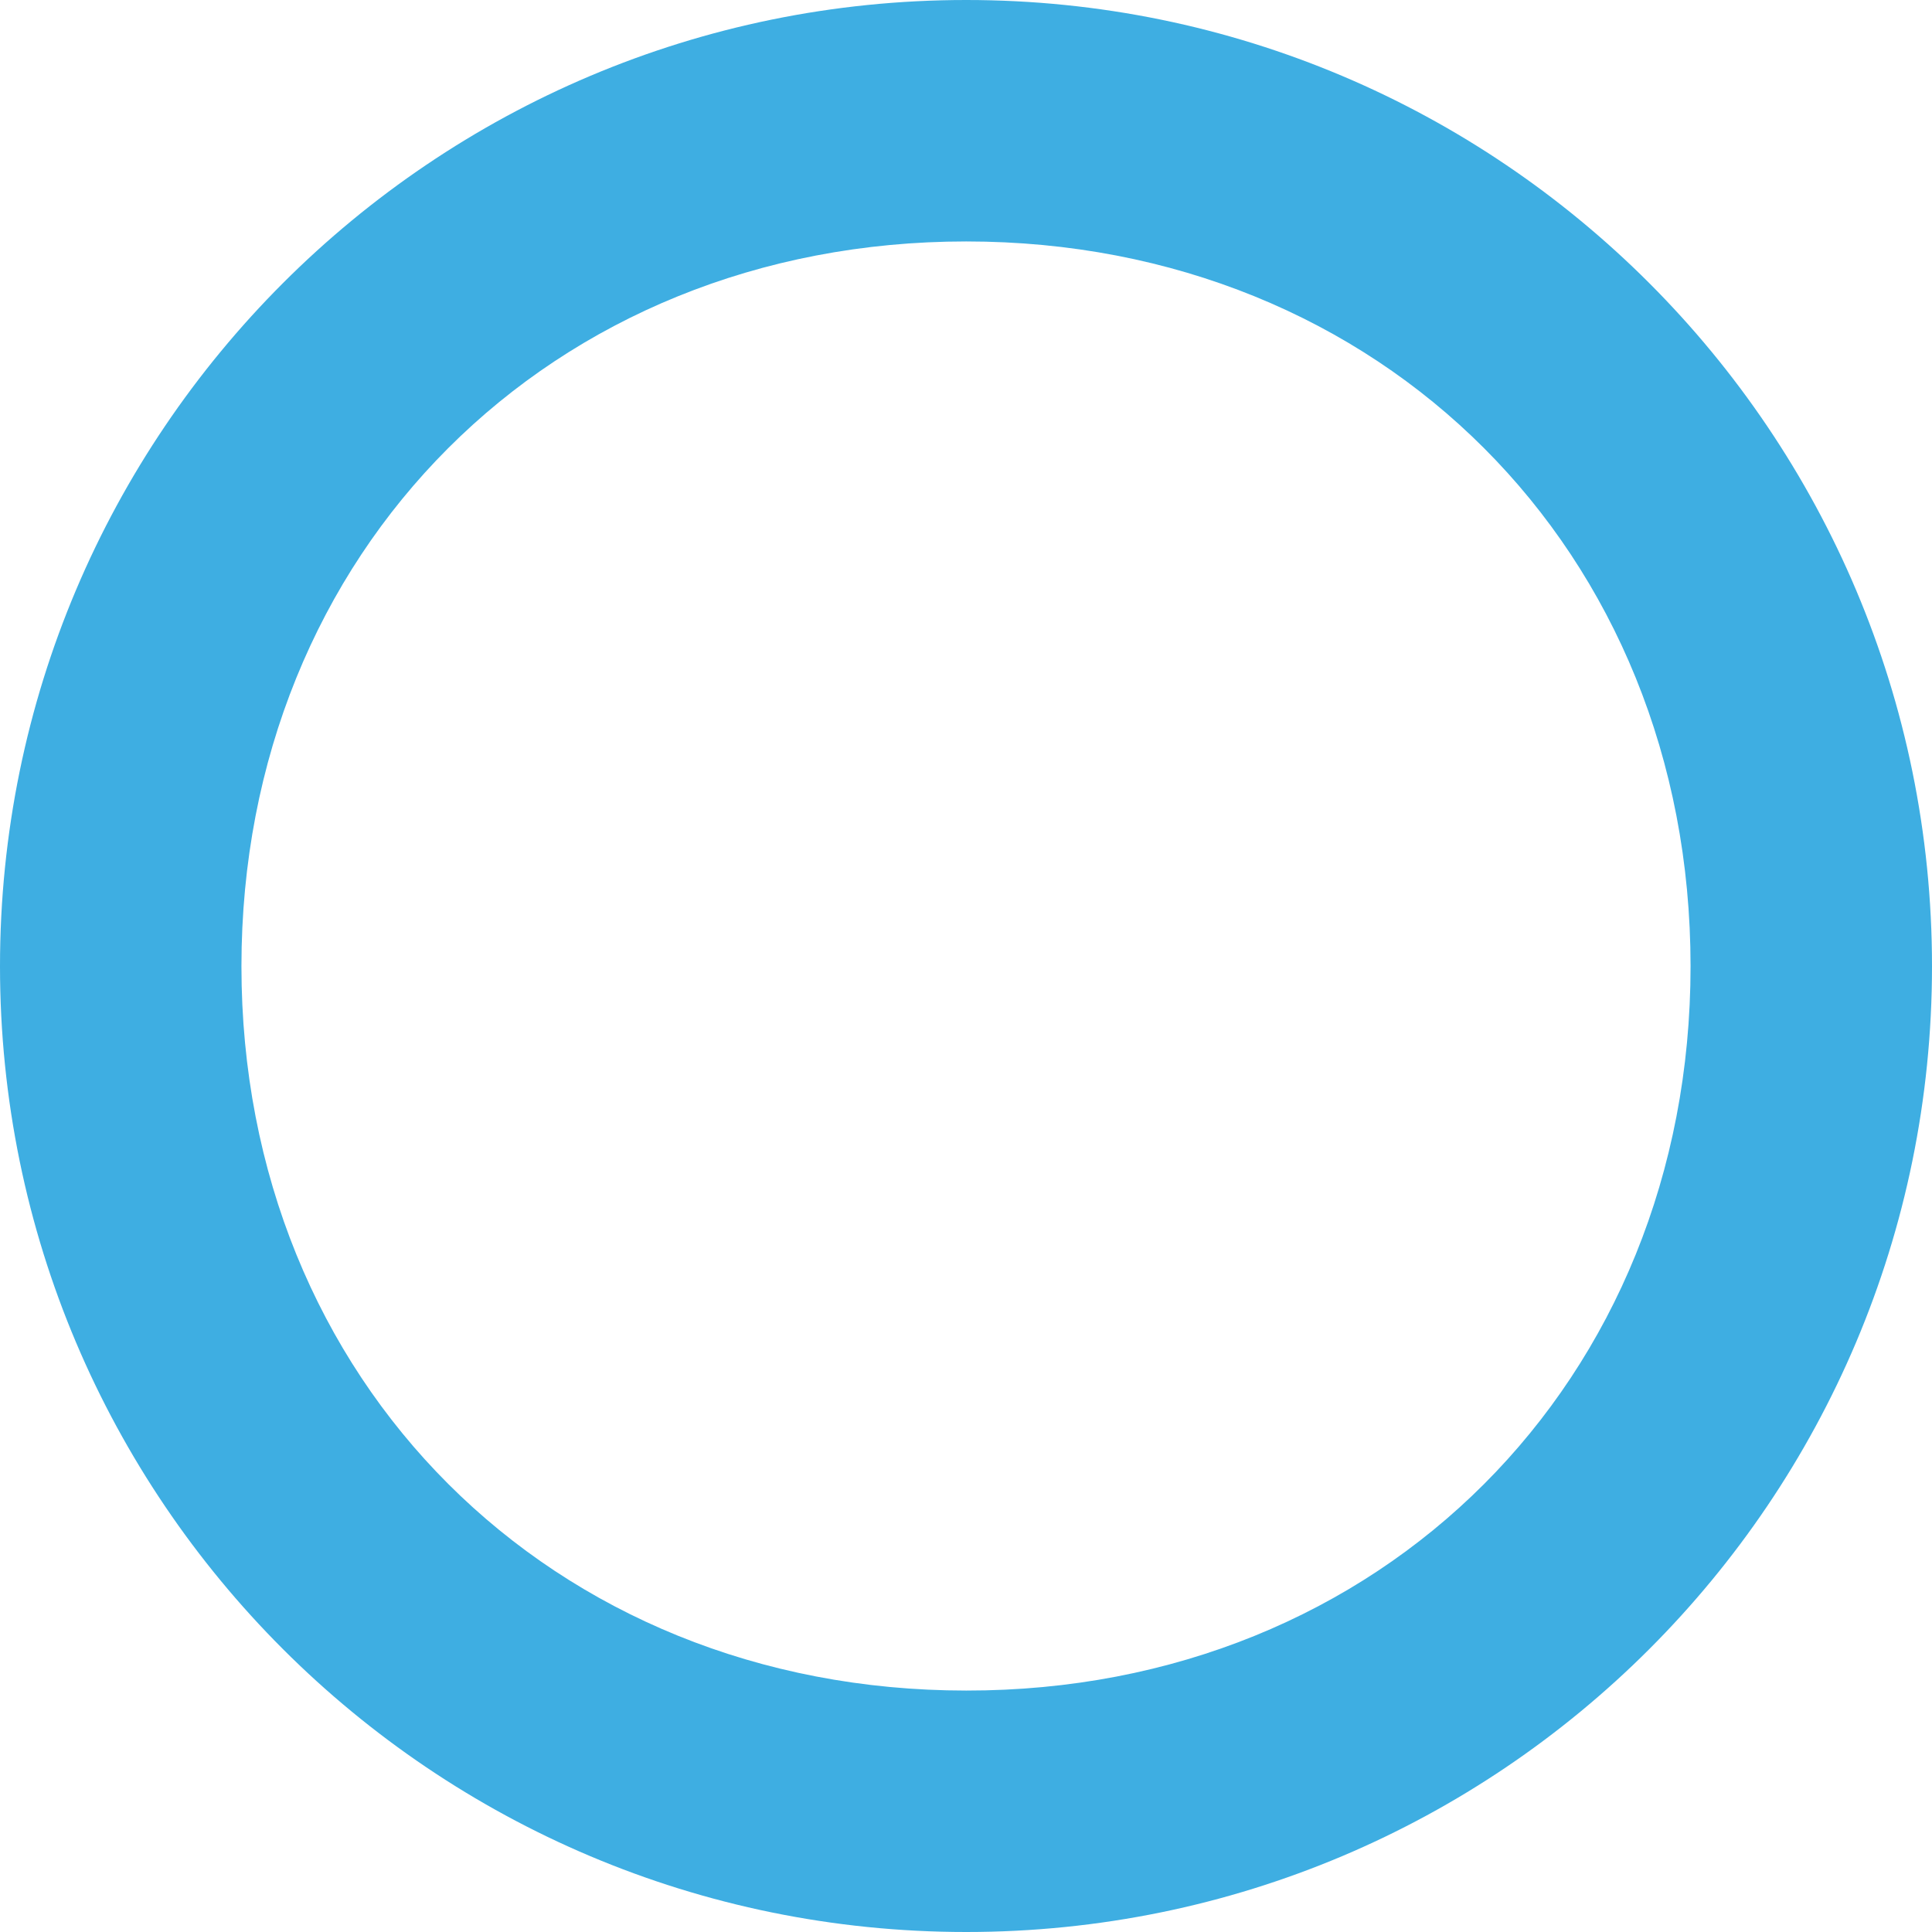
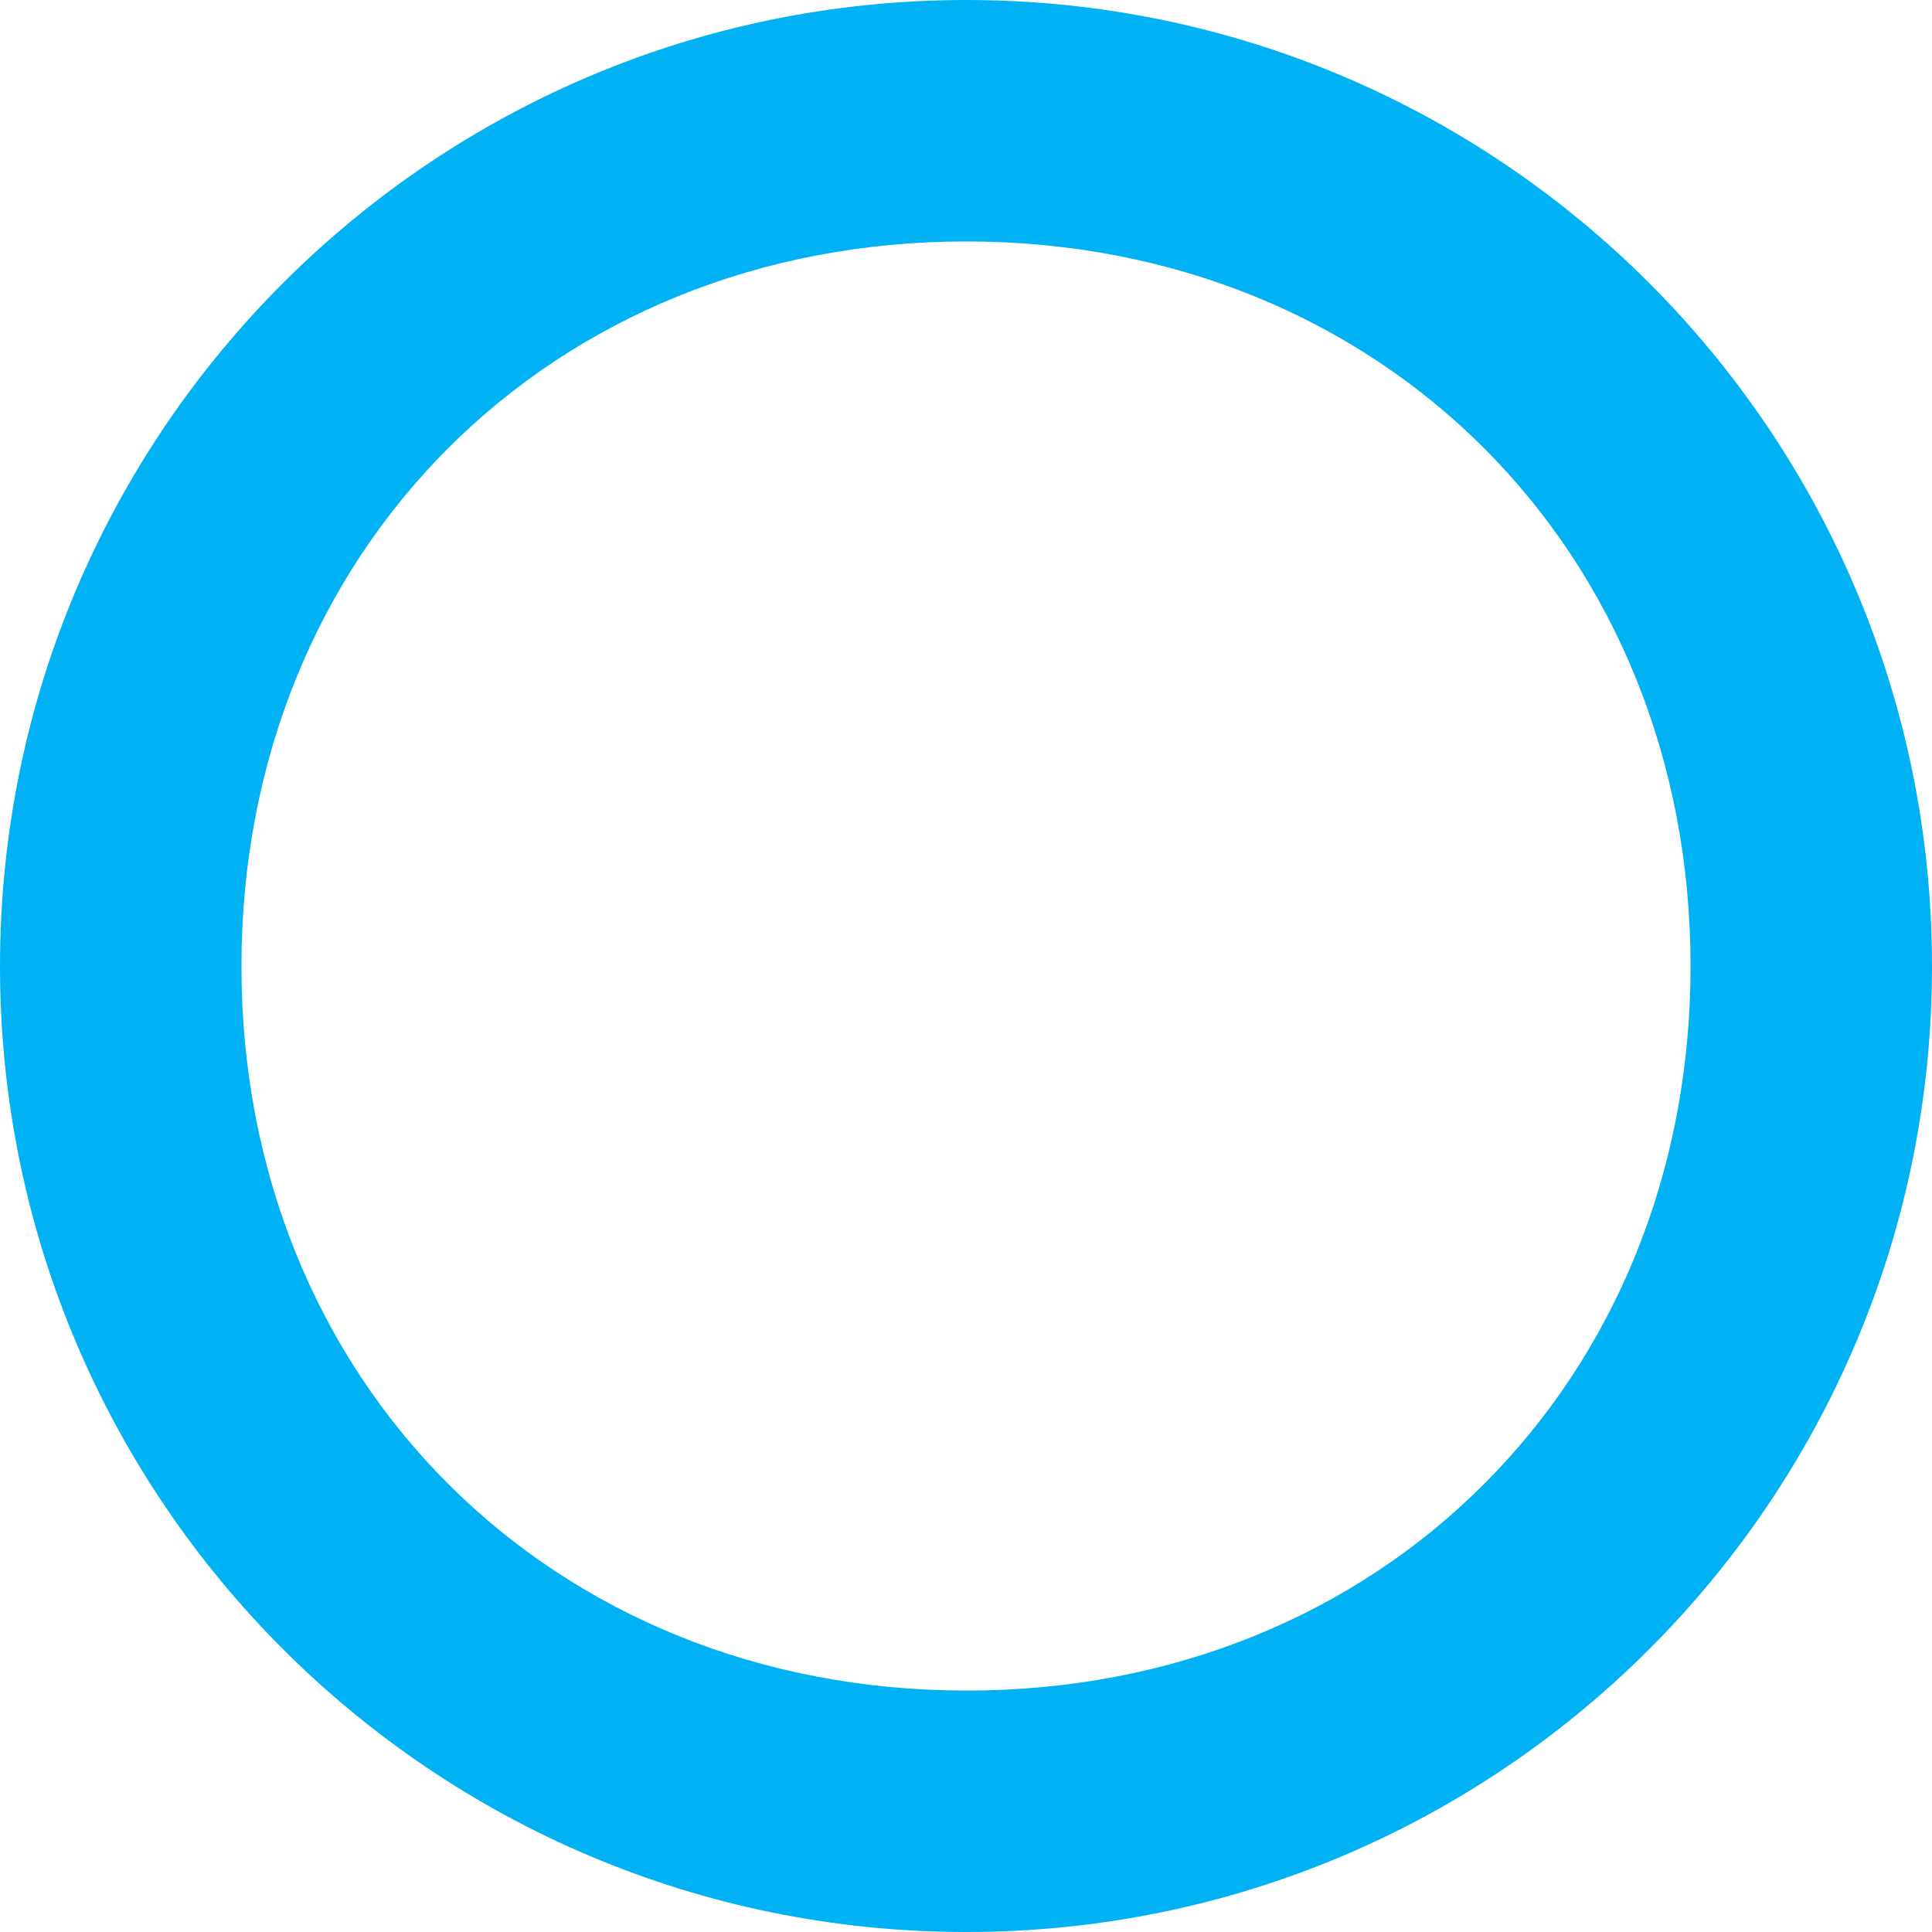
- <svg xmlns="http://www.w3.org/2000/svg" id="svg8" version="1.1" viewBox="0 0 4.233 4.233" height="16" width="16">
+ <svg xmlns="http://www.w3.org/2000/svg" width="16" height="16" viewBox="0 0 4.233 4.233" version="1.1" id="svg8">
  <defs id="defs2" />
-   <path id="path816-3" d="M 2.117,0 C 0.948,5.522847e-8 5.522847e-8,0.948 0,2.117 5.5228469e-8,3.286 0.948,4.233 2.117,4.233 3.286,4.233 4.233,3.286 4.233,2.117 4.233,0.948 3.286,5.522847e-8 2.117,0 Z m 0,0.529 c 0.909,-5e-8 1.587,0.678 1.587,1.588 0,0.909 -0.678,1.588 -1.587,1.587 -0.909,0 -1.588,-0.678 -1.588,-1.587 5e-8,-0.909 0.678,-1.588 1.588,-1.588 z" style="opacity:1;fill:#3eaee2;fill-opacity:1;stroke:none;stroke-width:0.145;stroke-linejoin:round;stroke-miterlimit:4;stroke-dasharray:none;stroke-dashoffset:0;stroke-opacity:1;paint-order:stroke fill markers" />
+   <path style="opacity:1;fill:#00b2f3;fill-opacity:1;stroke:none;stroke-width:0.145;stroke-linejoin:round;stroke-miterlimit:4;stroke-dasharray:none;stroke-dashoffset:0;stroke-opacity:1;paint-order:stroke fill markers" d="M 2.117,0 C 0.948,5.522847e-8 5.522847e-8,0.948 0,2.117 5.5228469e-8,3.286 0.948,4.233 2.117,4.233 3.286,4.233 4.233,3.286 4.233,2.117 4.233,0.948 3.286,5.522847e-8 2.117,0 Z m 0,0.529 c 0.909,-5e-8 1.587,0.678 1.587,1.588 0,0.909 -0.678,1.588 -1.587,1.587 -0.909,0 -1.588,-0.678 -1.588,-1.587 5e-8,-0.909 0.678,-1.588 1.588,-1.588 z" id="path816-3" />
</svg>
